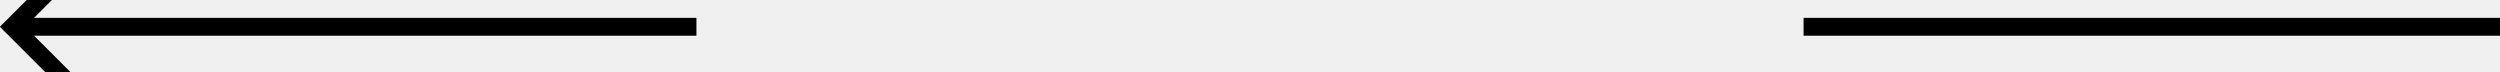
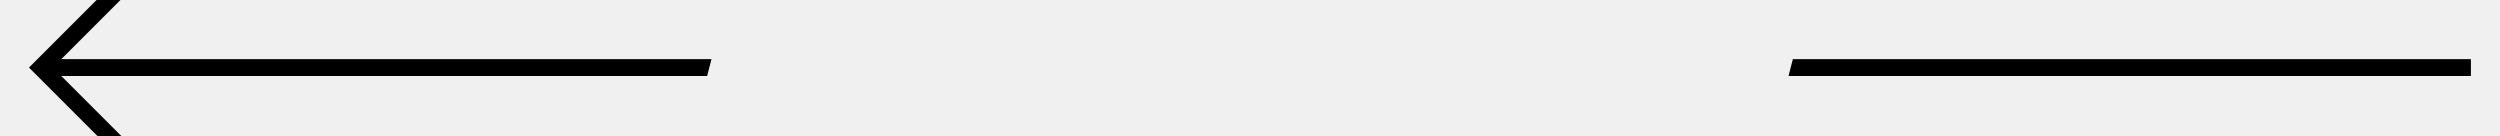
- <svg xmlns="http://www.w3.org/2000/svg" version="1.1" width="140px" height="4px" viewBox="700 288  140 4">
+ <svg xmlns="http://www.w3.org/2000/svg" version="1.1" width="148px" height="8px" viewBox="696 178  148 8">
  <defs>
-     <mask fill="white" id="clip47">
-       <path d="M 739 277  L 801 277  L 801 302  L 739 302  Z M 700 277  L 849 277  L 849 302  L 700 302  Z " fill-rule="evenodd" />
+     <mask fill="white" id="clip209">
+       <path d="M 739 169  L 801 169  L 801 194  L 739 194  Z M 697.335 155  L 849 155  L 849 204.303  L 697.335 204.303  Z " fill-rule="evenodd" />
    </mask>
  </defs>
-   <g transform="matrix(-1 0 0 -1 1540 580 )">
-     <path d="M 739 290.5  L 700 290.5  M 801 290.5  L 839 290.5  " stroke-width="1" stroke="#000000" fill="none" />
-     <path d="M 833.946 285.854  L 838.593 290.5  L 833.946 295.146  L 834.654 295.854  L 839.654 290.854  L 840.007 290.5  L 839.654 290.146  L 834.654 285.146  L 833.946 285.854  Z " fill-rule="nonzero" fill="#000000" stroke="none" mask="url(#clip47)" />
+   <g transform="matrix(-0.9684929 -0.249041 0.249041 -0.9684929 1470.414 550.0273 )">
+     <path d="M 700 200  L 839.032 164.249  " stroke-width="1" stroke="#000000" fill="none" mask="url(#clip209)" />
+     <path d="M 832.98 161.008  L 838.637 164.35  L 835.294 170.008  L 836.155 170.516  L 839.753 164.429  L 840.007 163.998  L 839.576 163.744  L 833.489 160.147  L 832.98 161.008  Z " fill-rule="nonzero" fill="#000000" stroke="none" mask="url(#clip209)" />
  </g>
</svg>
